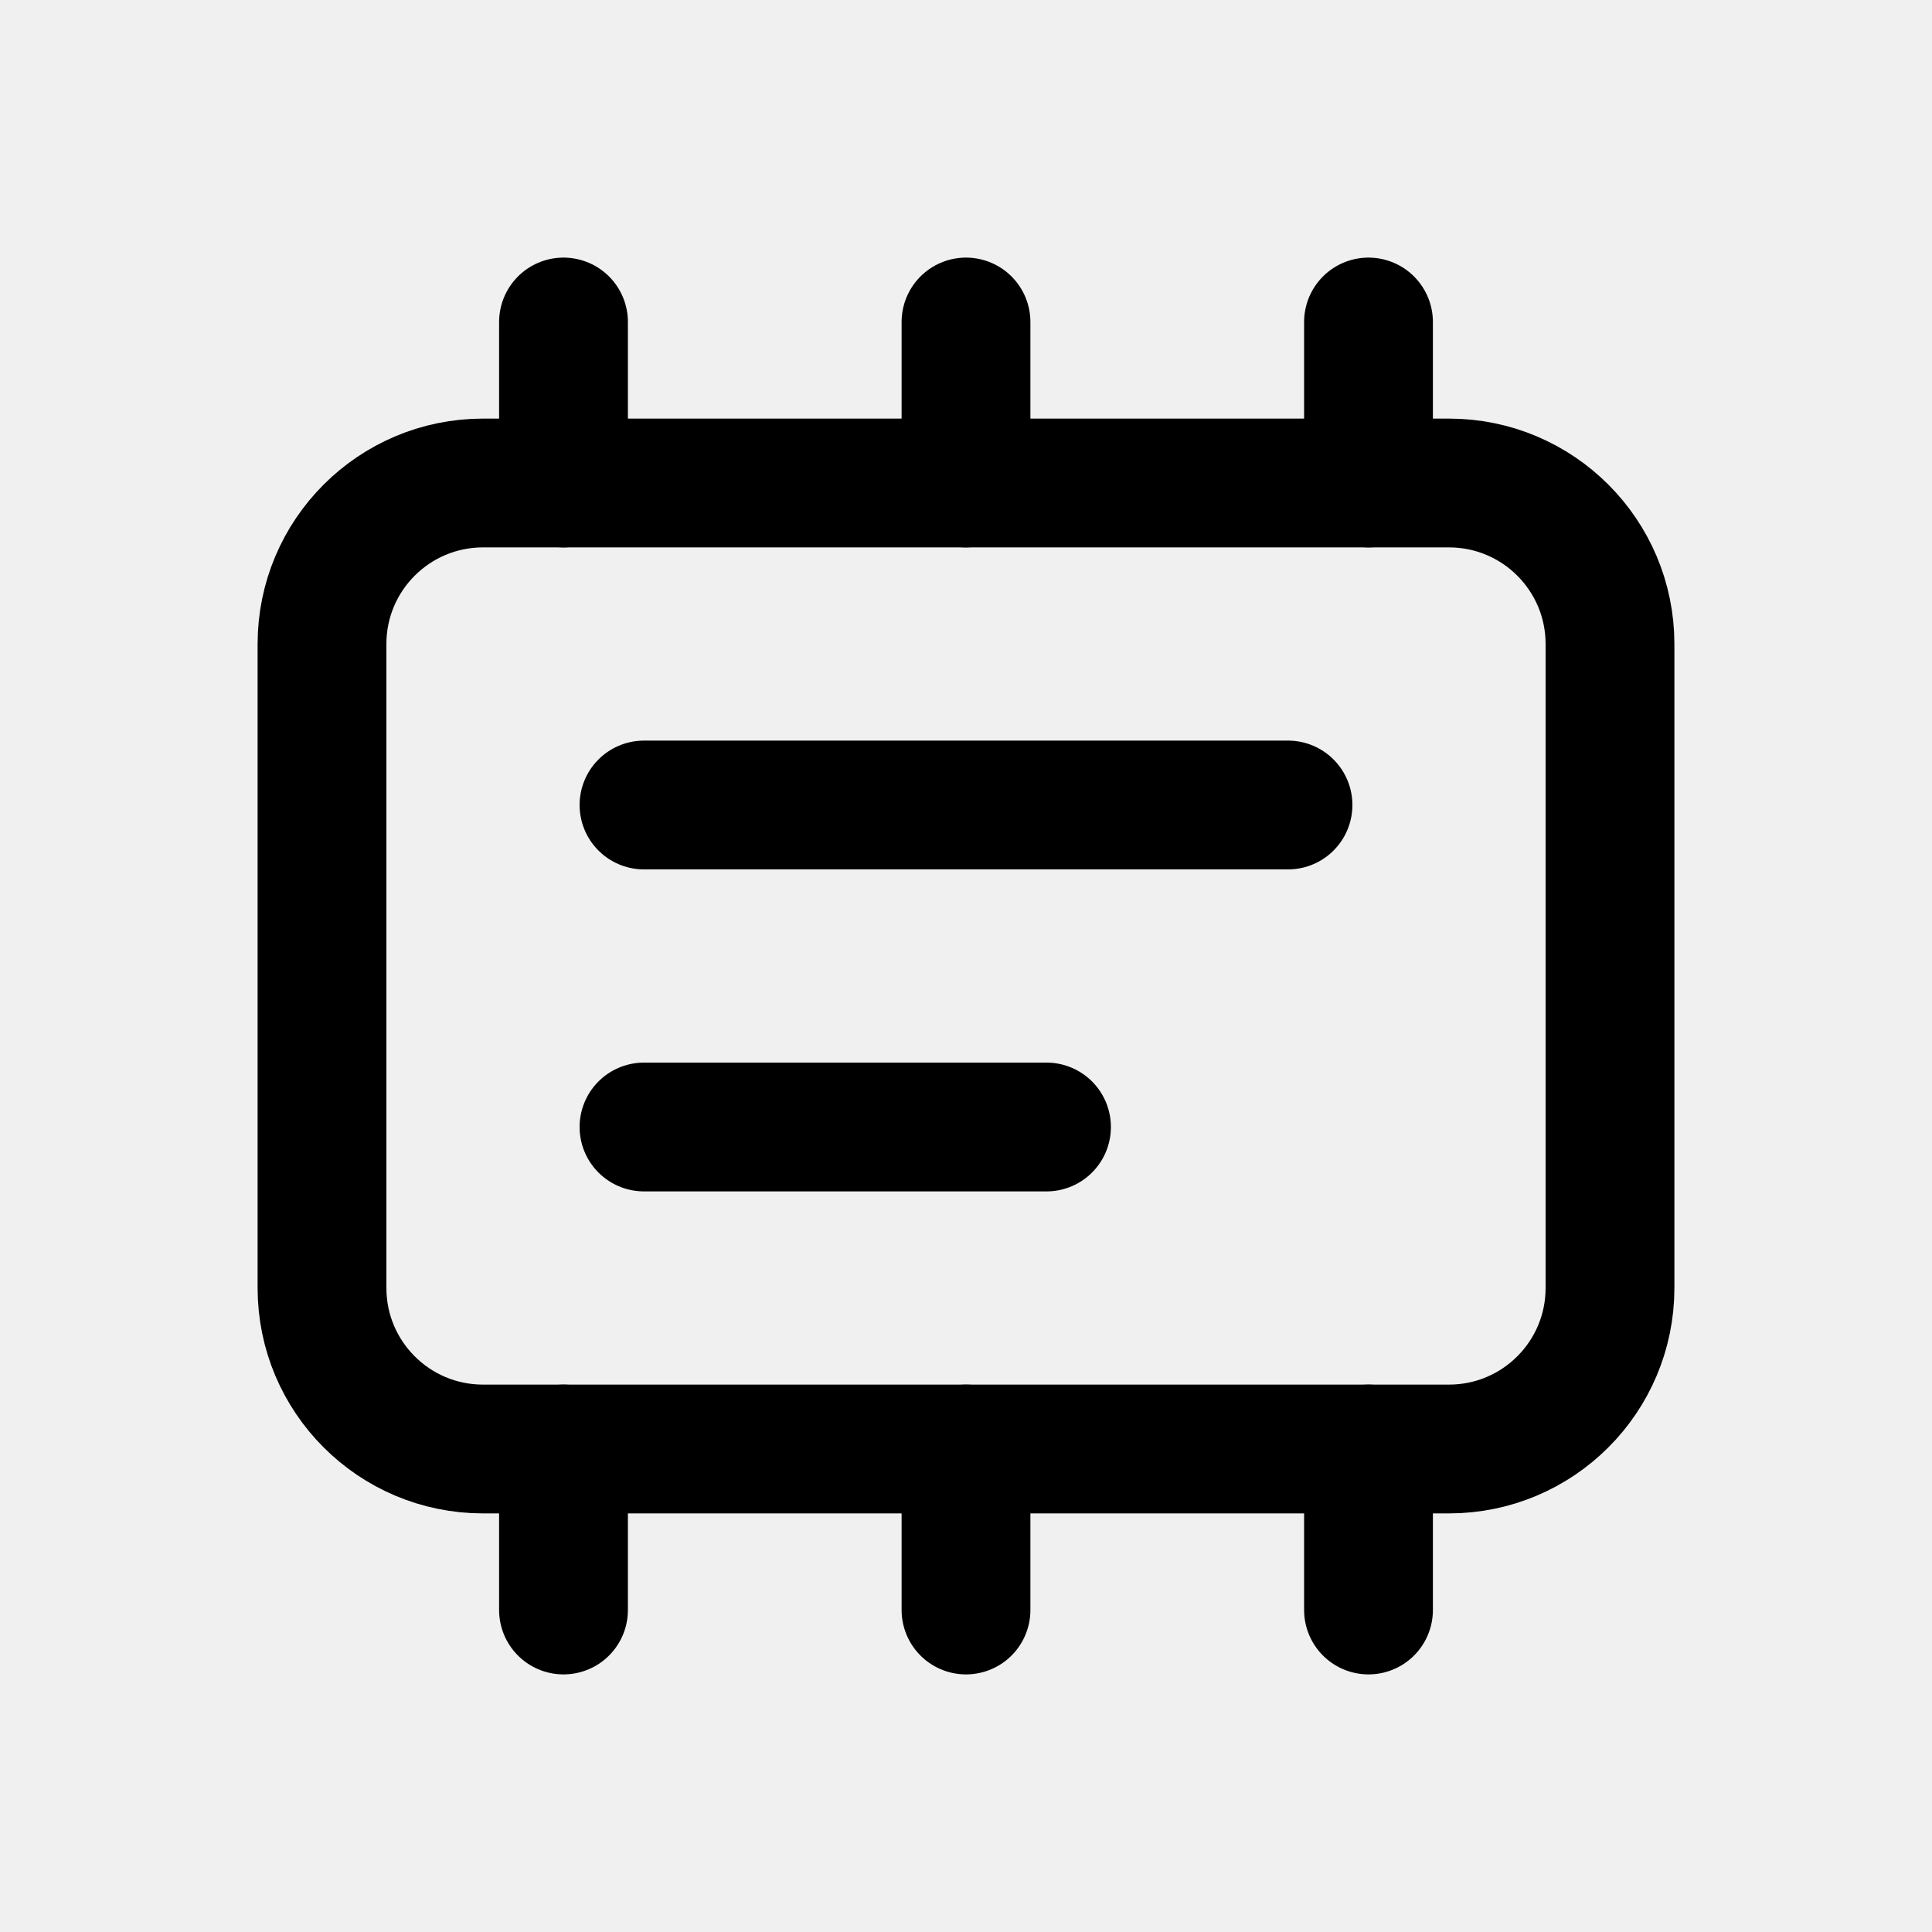
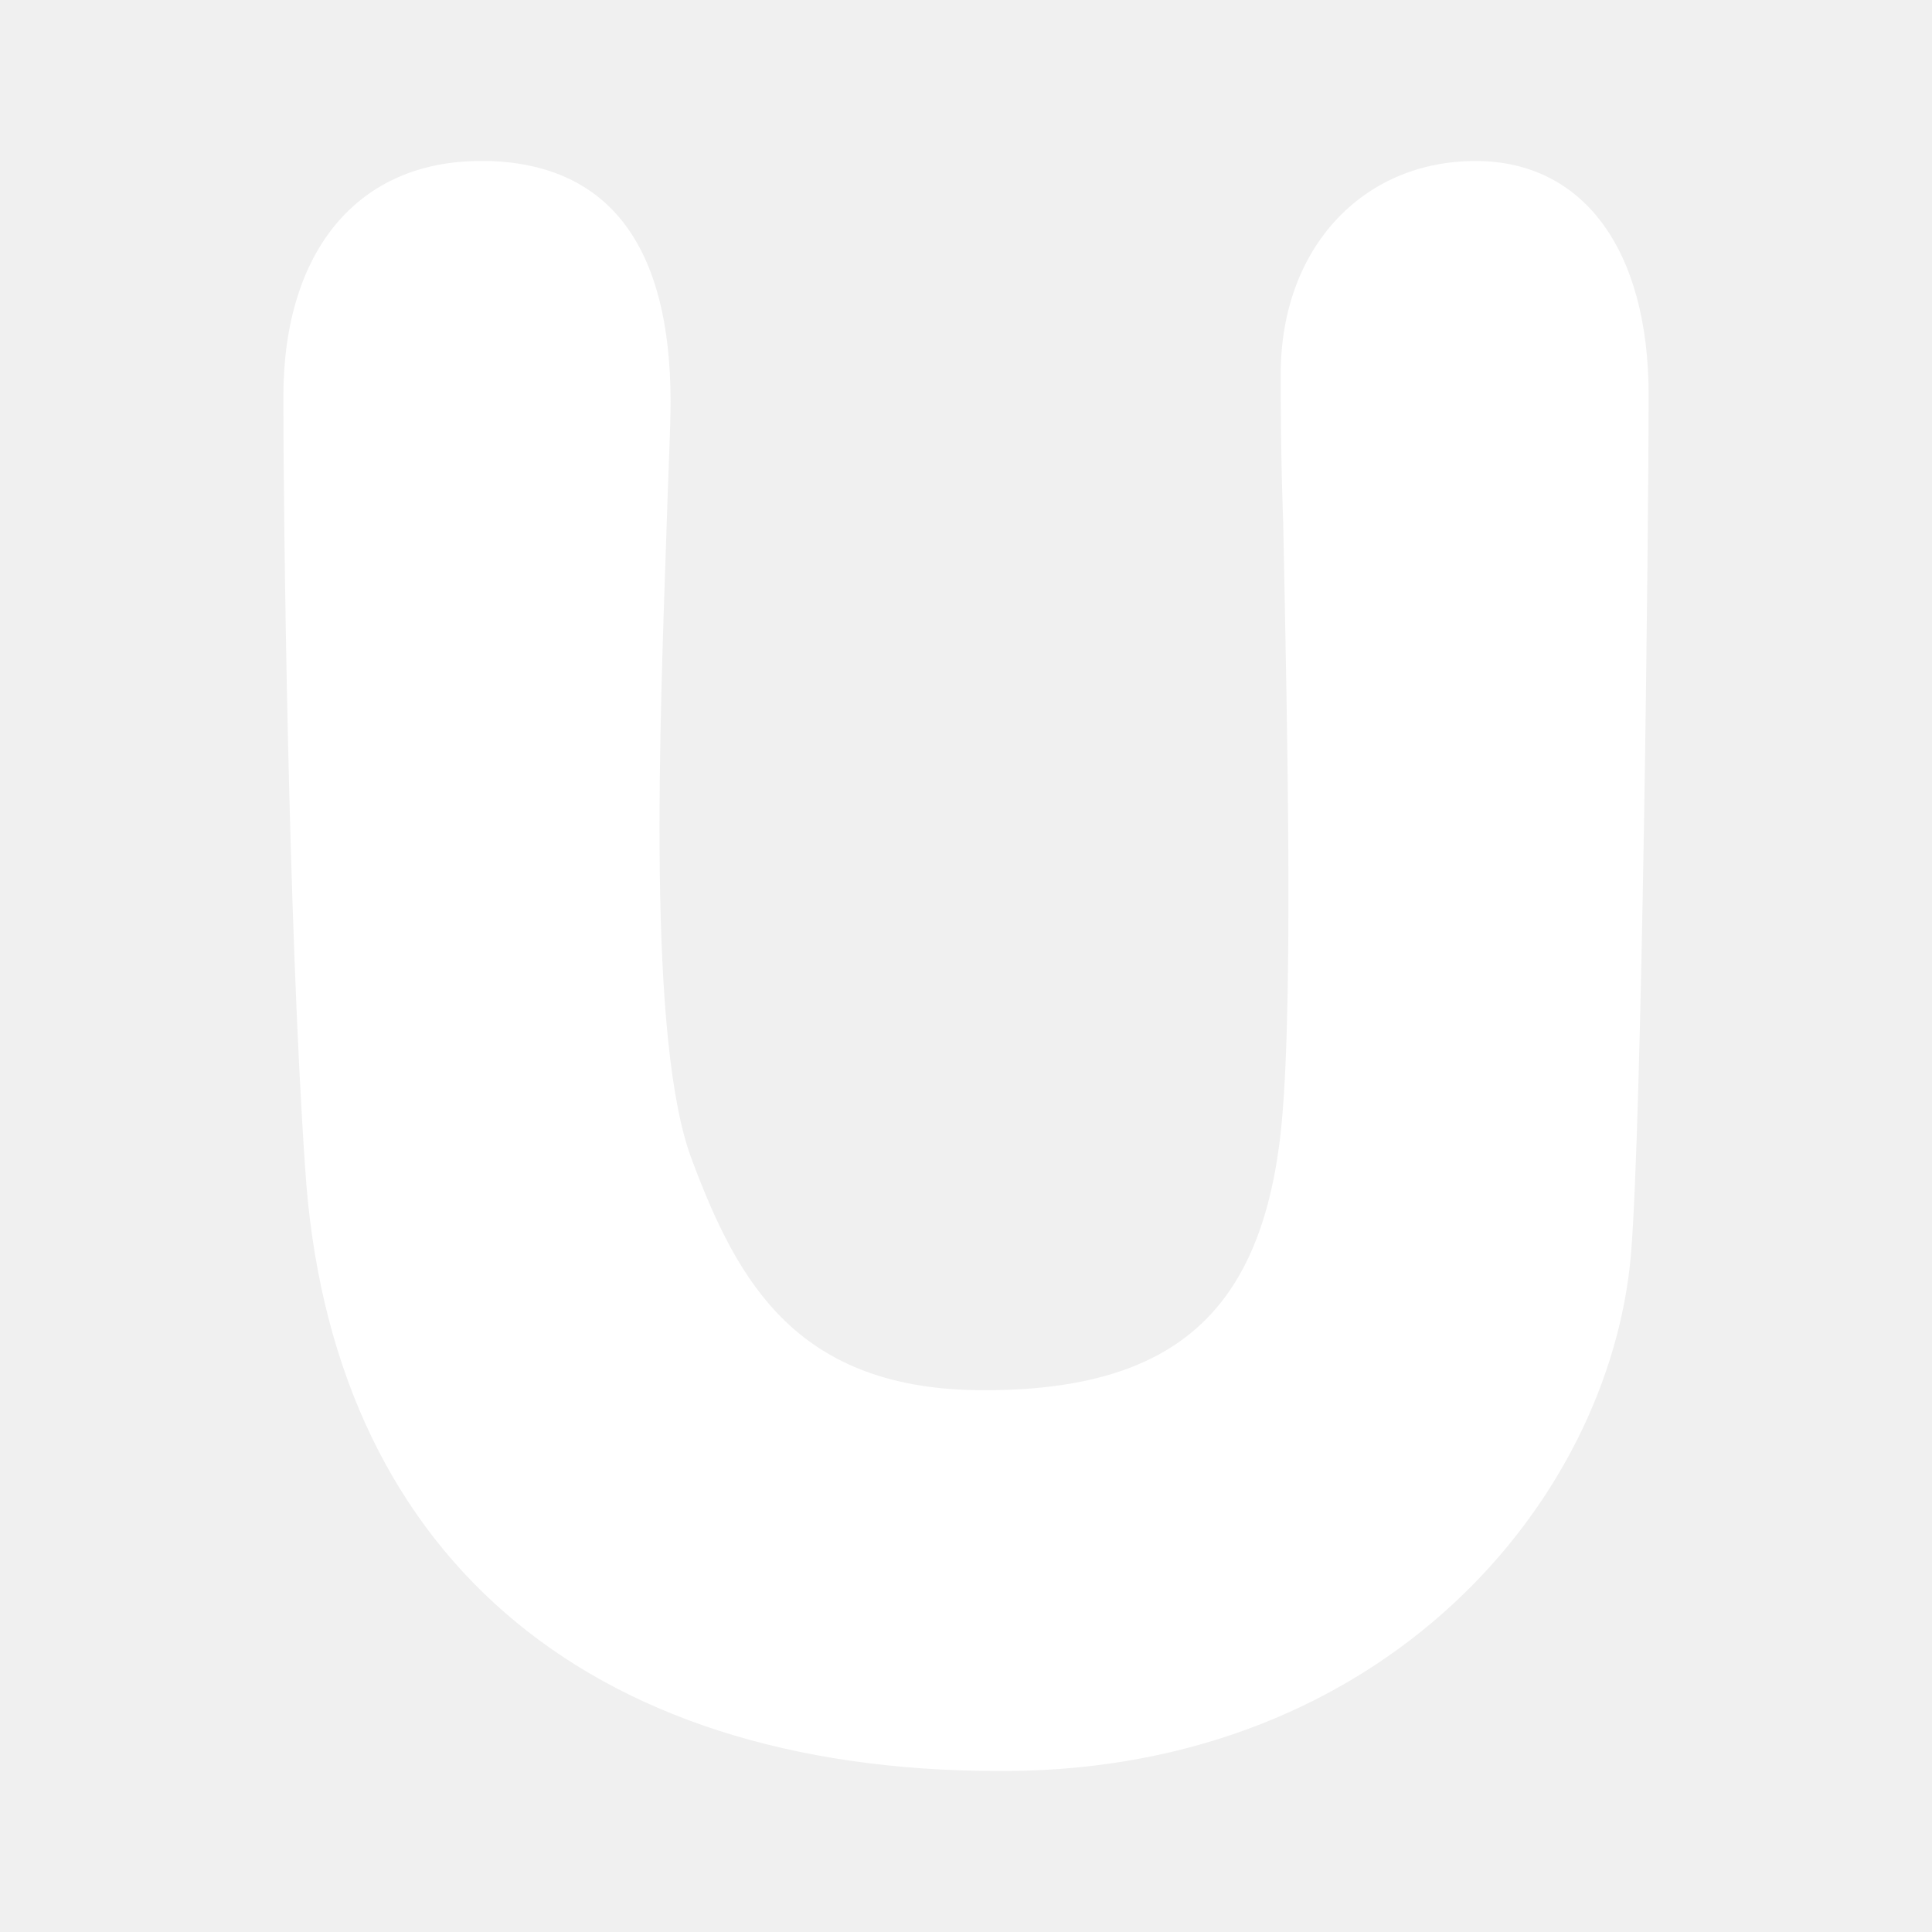
- <svg xmlns="http://www.w3.org/2000/svg" viewBox="0 0 24 24" fill="none">
-   <rect x="4" y="6" width="16" height="12" rx="2" stroke="currentColor" stroke-width="1.6" />
-   <path d="M8 10h8M8 14h5" stroke="currentColor" stroke-width="1.6" stroke-linecap="round" />
-   <path d="M7 4v2M12 4v2M17 4v2M7 18v2M12 18v2M17 18v2" stroke="currentColor" stroke-width="1.6" stroke-linecap="round" />
+ <svg xmlns="http://www.w3.org/2000/svg" width="24" height="24" viewBox="0 0 24 24">
+   <path fill="#fff" d="M18.33 2C16.92 2 15.91 3.09 15.91 4.64C15.91 4.99 15.91 5.67 15.94 6.48C15.99 9.01 16.08 12.84 15.89 14.23C15.61 16.32 14.55 17.24 12.33 17.27C12.3 17.27 12.24 17.27 12.22 17.27C9.91 17.27 9.17 15.94 8.6 14.42C8.03 12.95 8.2 8.96 8.28 6.57C8.3 5.89 8.33 5.34 8.33 4.99C8.33 3.06 7.57 2.05 6.08 2C6.02 2 5.99 2 5.97 2C4.45 2 3.52 3.11 3.52 4.93C3.52 6.43 3.58 11.46 3.79 14.5C4.09 19.26 7.24 22 12.41 22H12.52C17.19 21.97 19.99 18.66 20.26 15.59C20.4 13.9 20.48 6.54 20.48 4.91C20.48 3.09 19.66 2 18.33 2Z" />
</svg>
